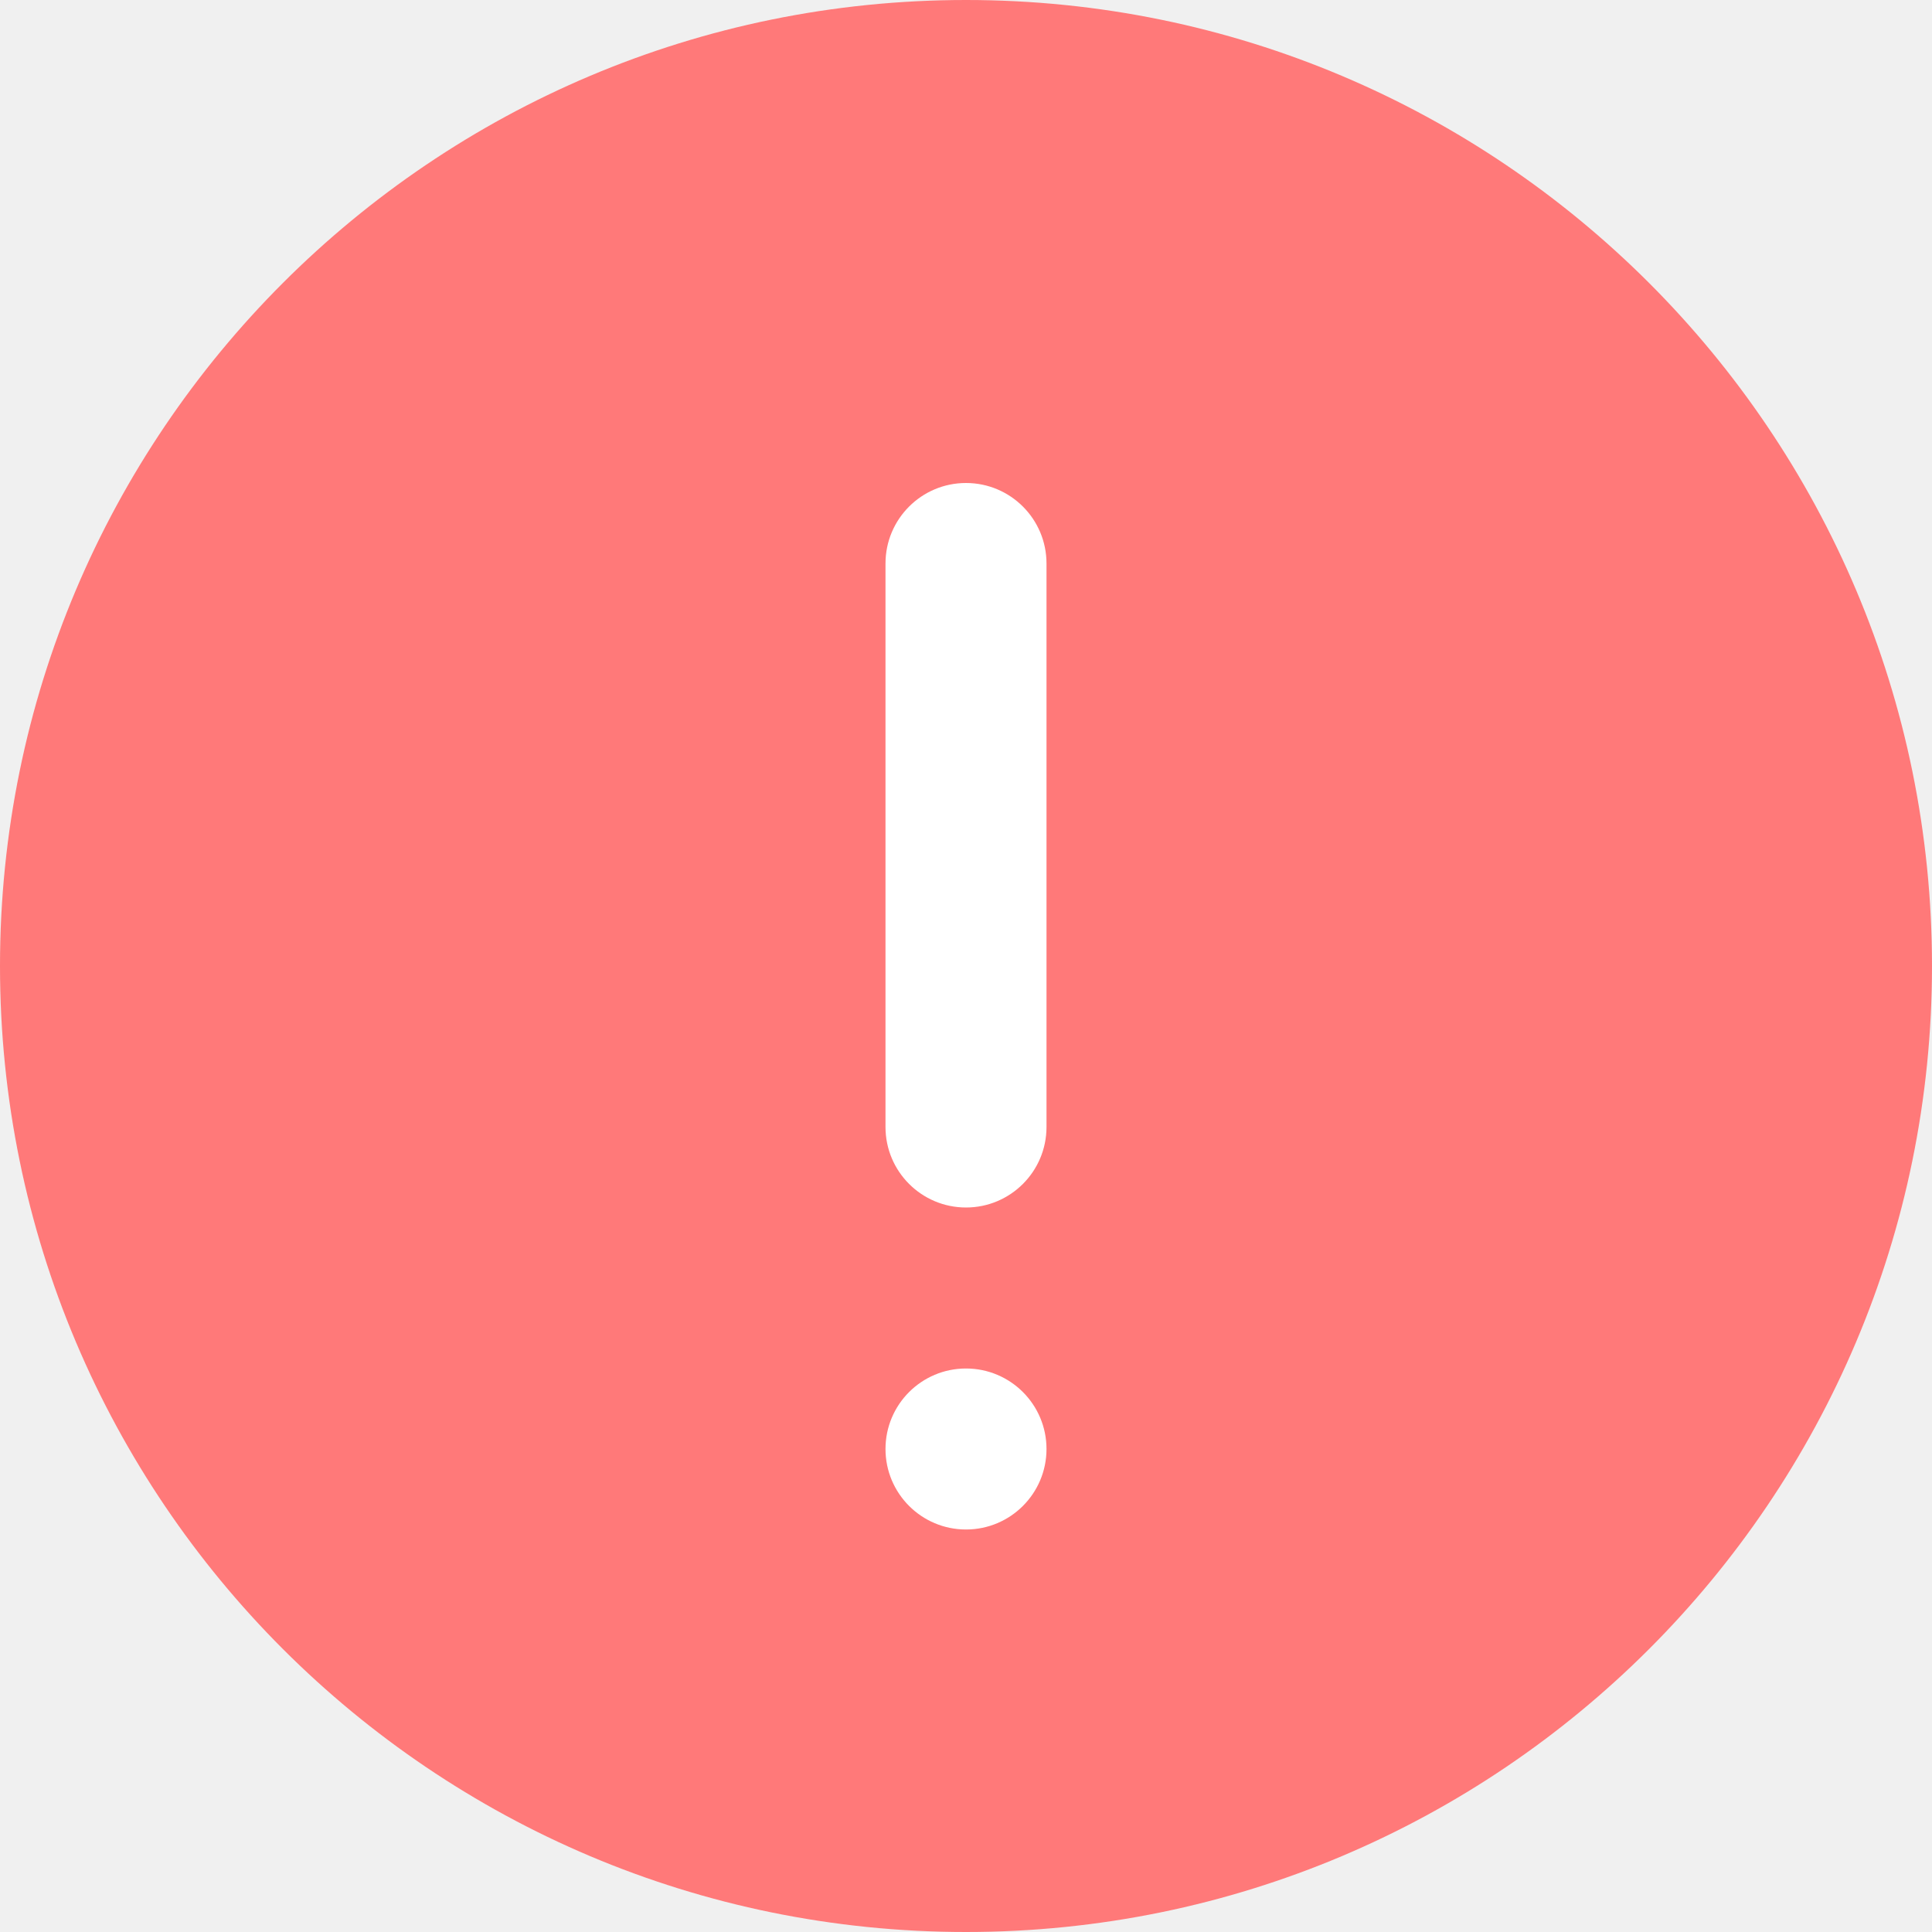
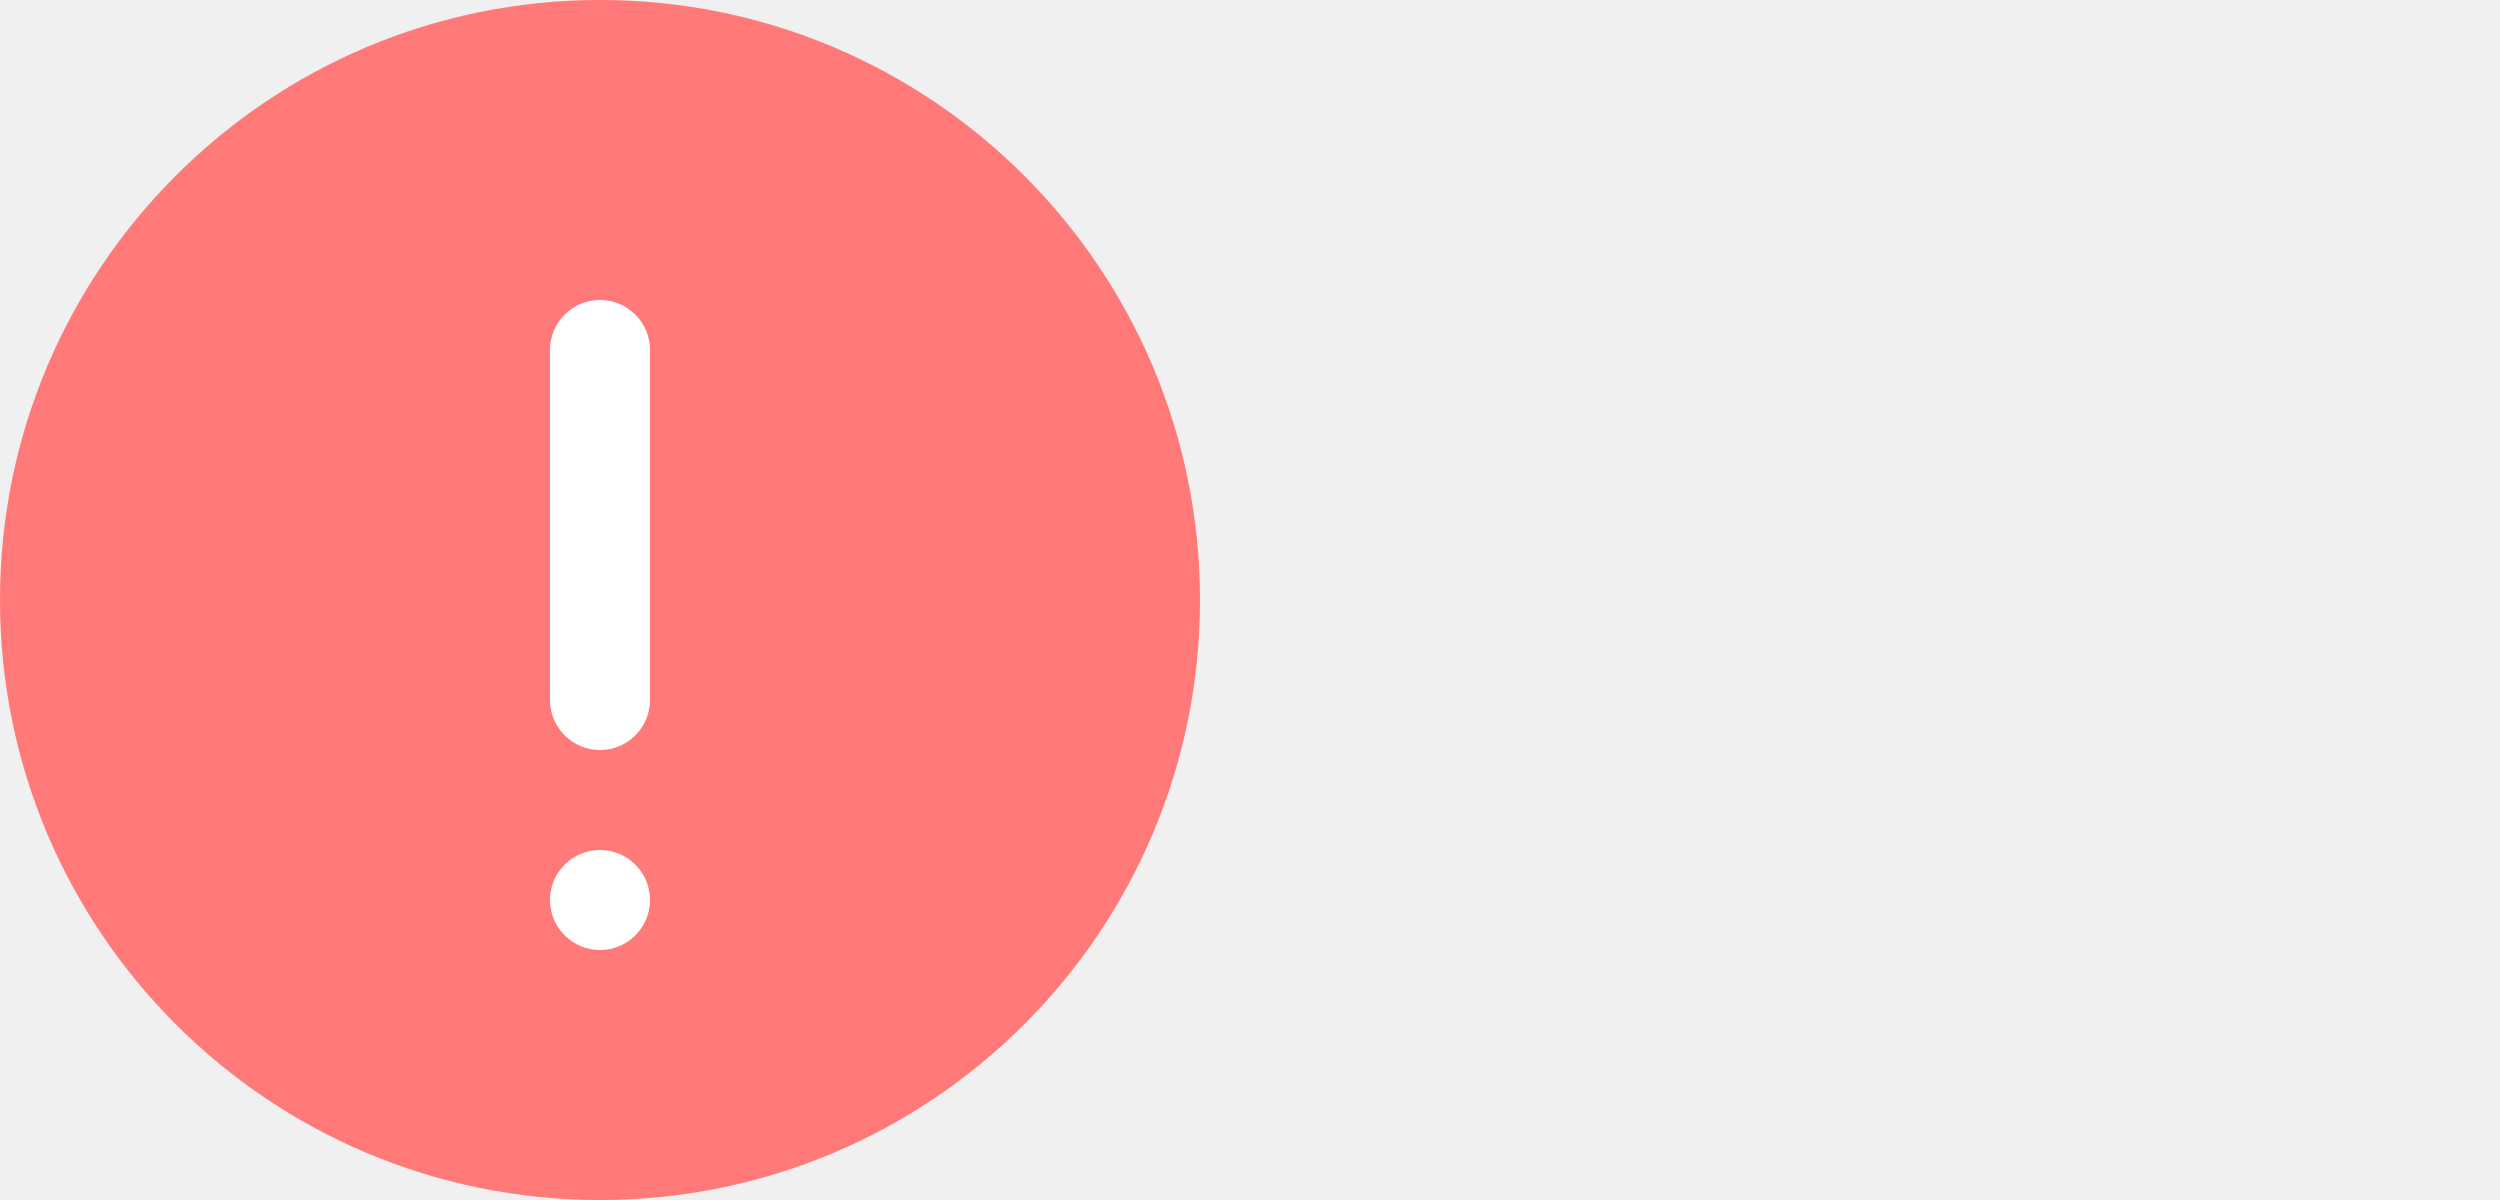
- <svg xmlns="http://www.w3.org/2000/svg" width="24" height="24">
+ <svg xmlns="http://www.w3.org/2000/svg" width="50" height="24">
  <g fill="none" fill-rule="evenodd">
    <circle fill="#FF7979" cx="12" cy="12" r="12" />
    <rect fill="#FFF" x="11" y="6" width="2" height="9" rx="1" />
    <rect fill="#FFF" x="11" y="17" width="2" height="2" rx="1" />
  </g>
</svg>
